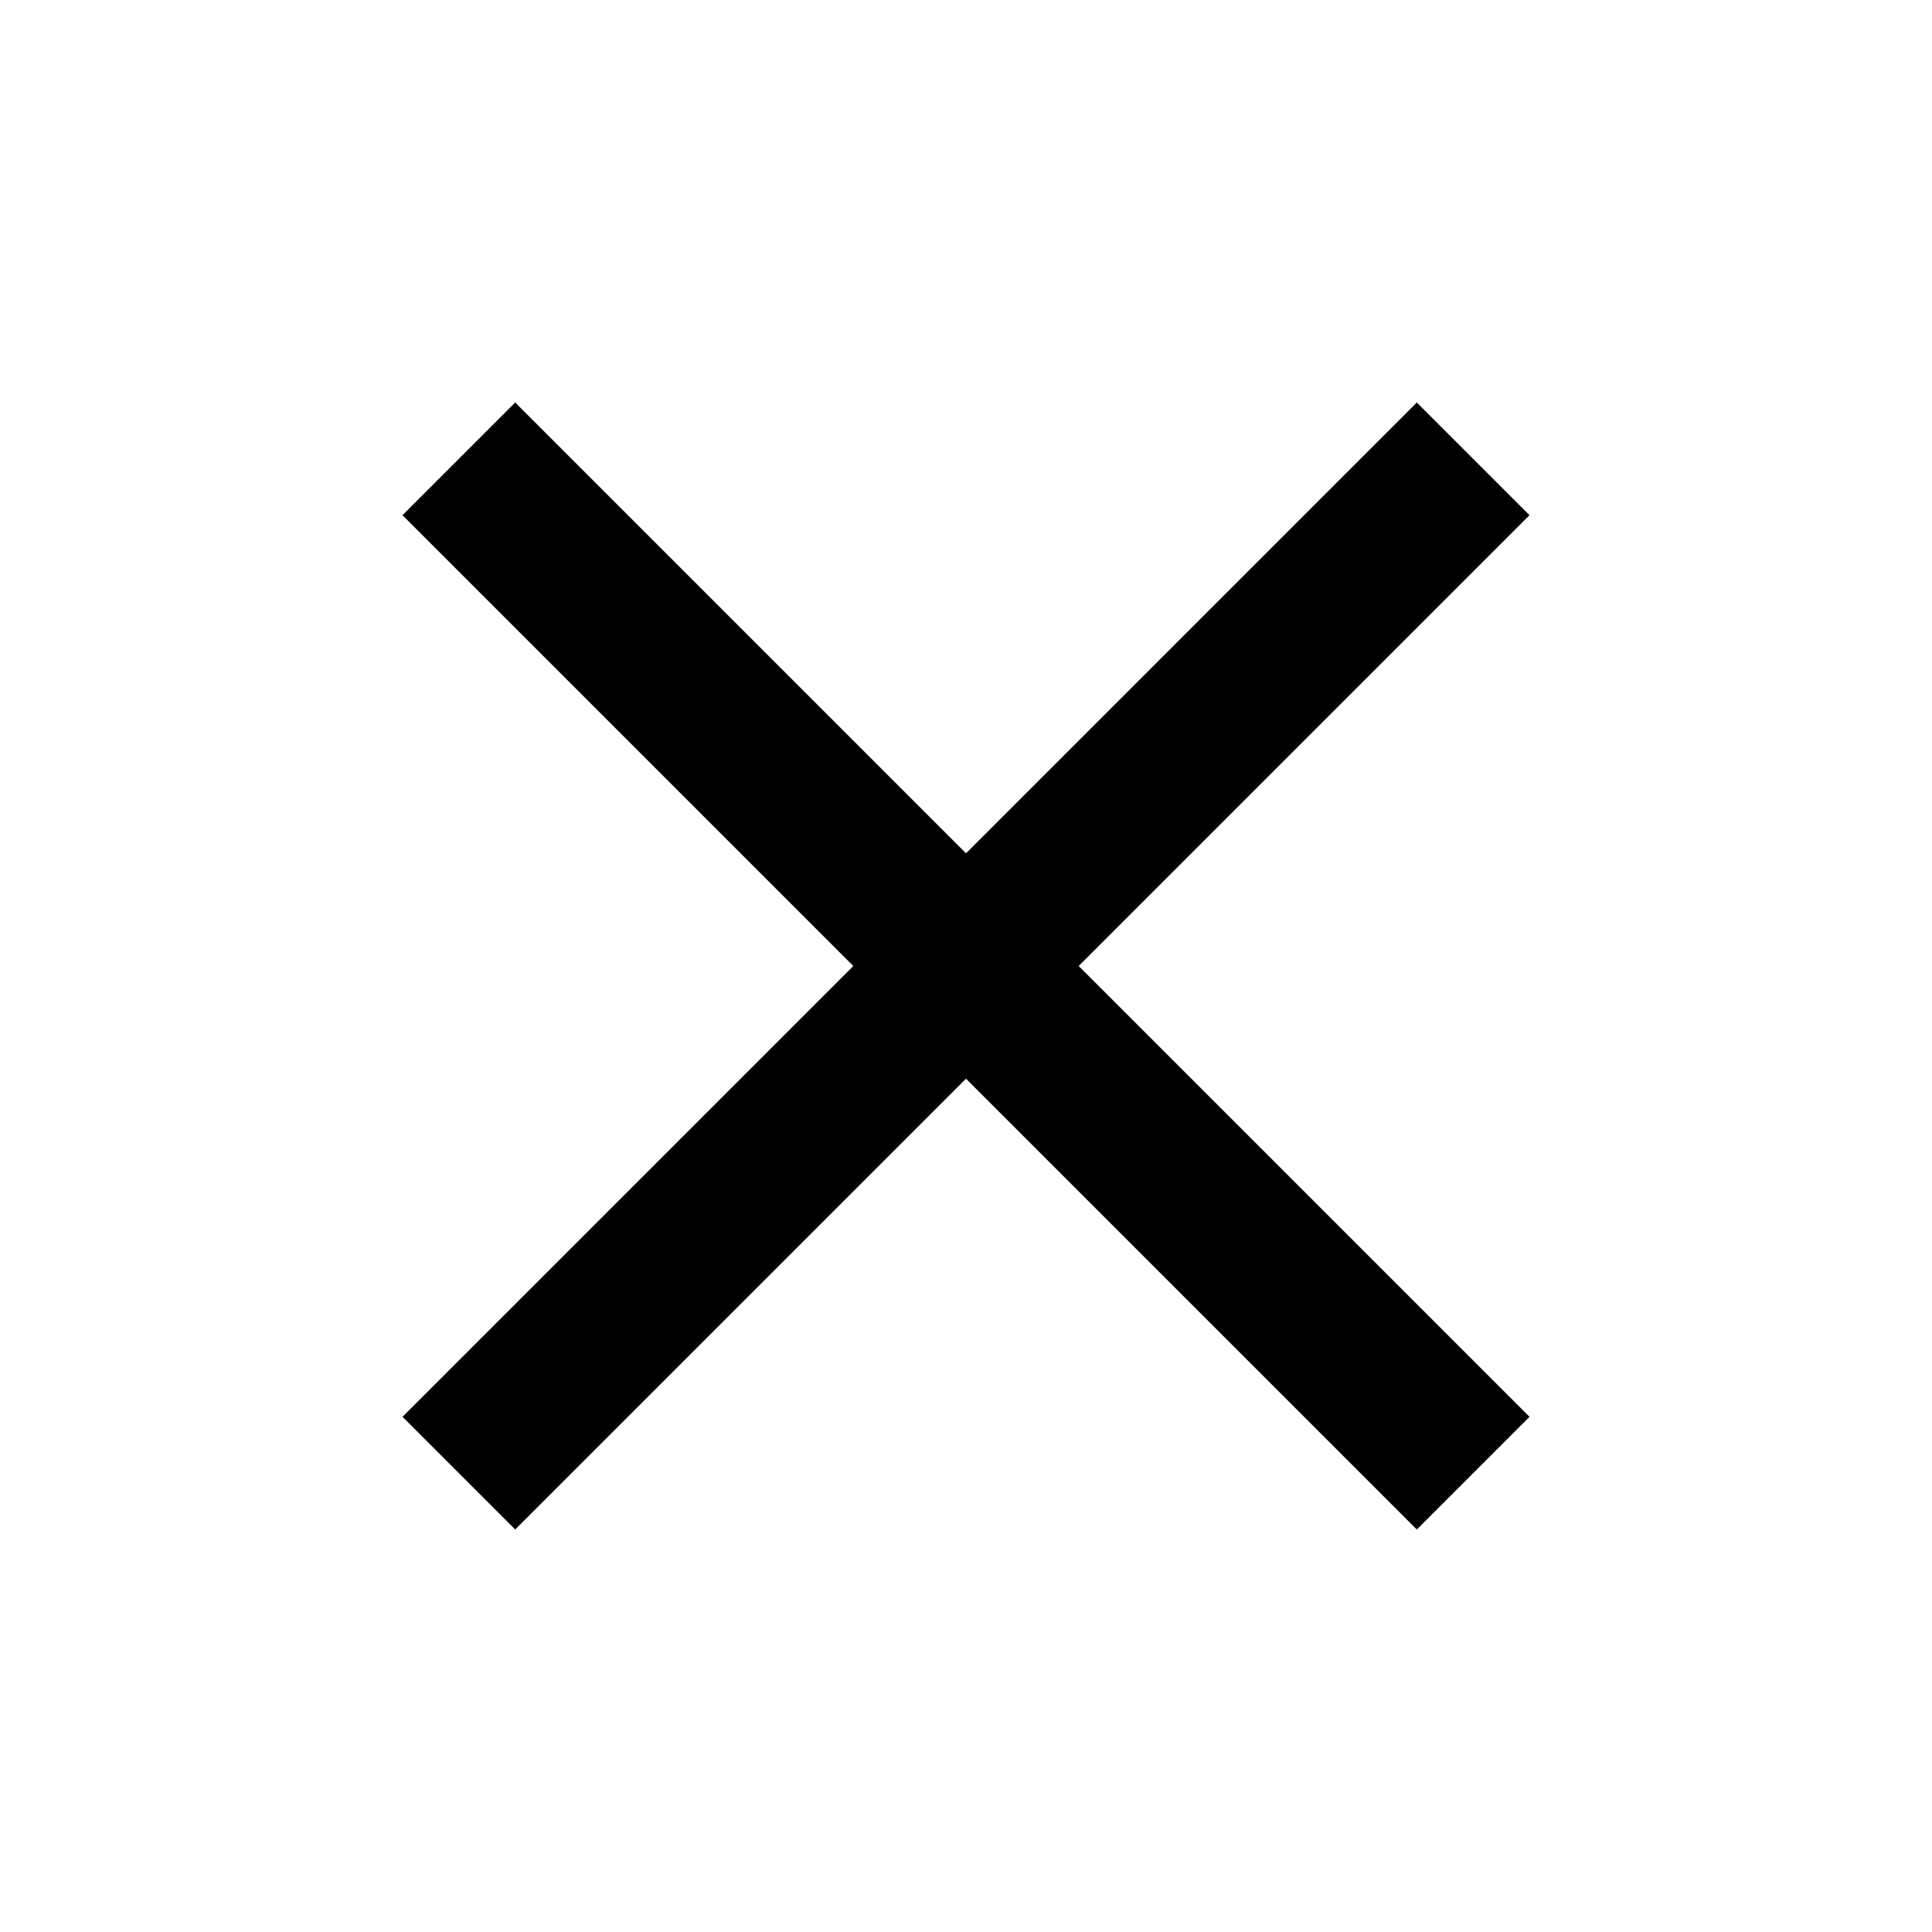
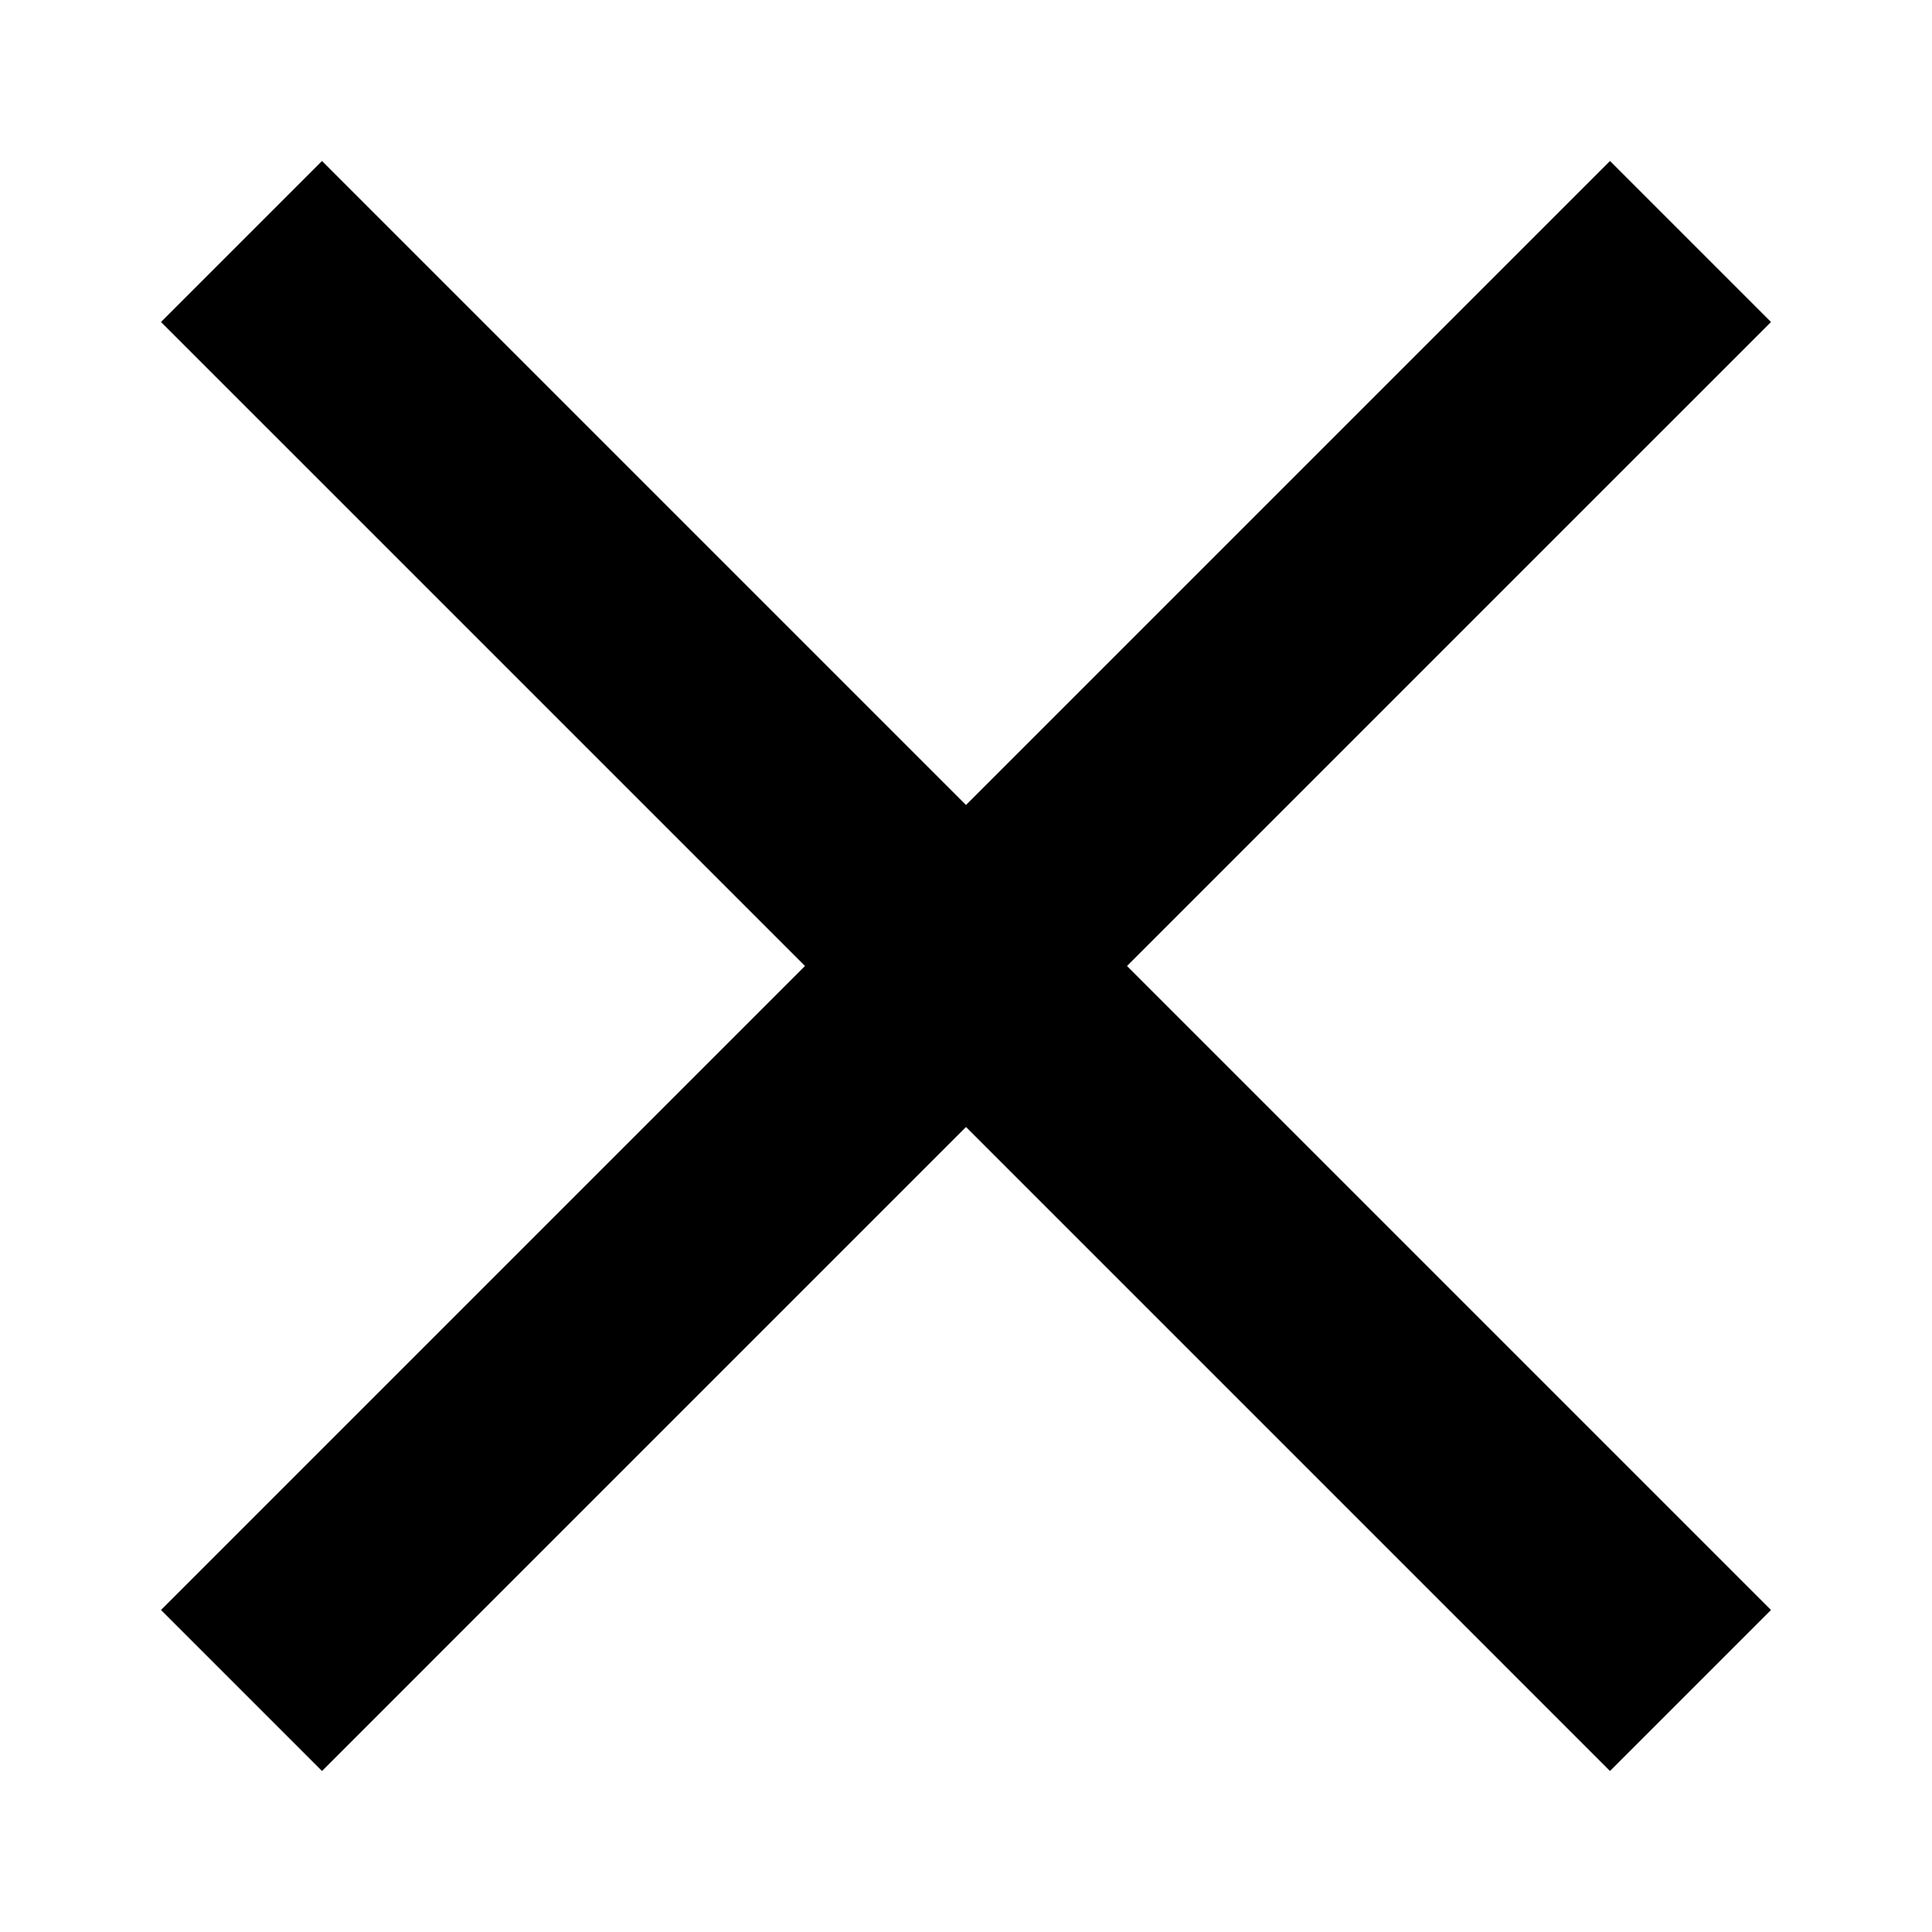
<svg xmlns="http://www.w3.org/2000/svg" width="24" height="24" viewBox="0 0 24 24" fill="none">
-   <path d="M6.4 19L5 17.6L10.6 12L5 6.4L6.4 5L12 10.6L17.6 5L19 6.4L13.4 12L19 17.6L17.6 19L12 13.4L6.4 19Z" fill="black" />
+   <path d="M4 22L2 20L10 12L2 4L4 2L12 10L20 2L22 4L14 12L22 20L20 22L12 14L4 22Z" fill="black" />
</svg>
